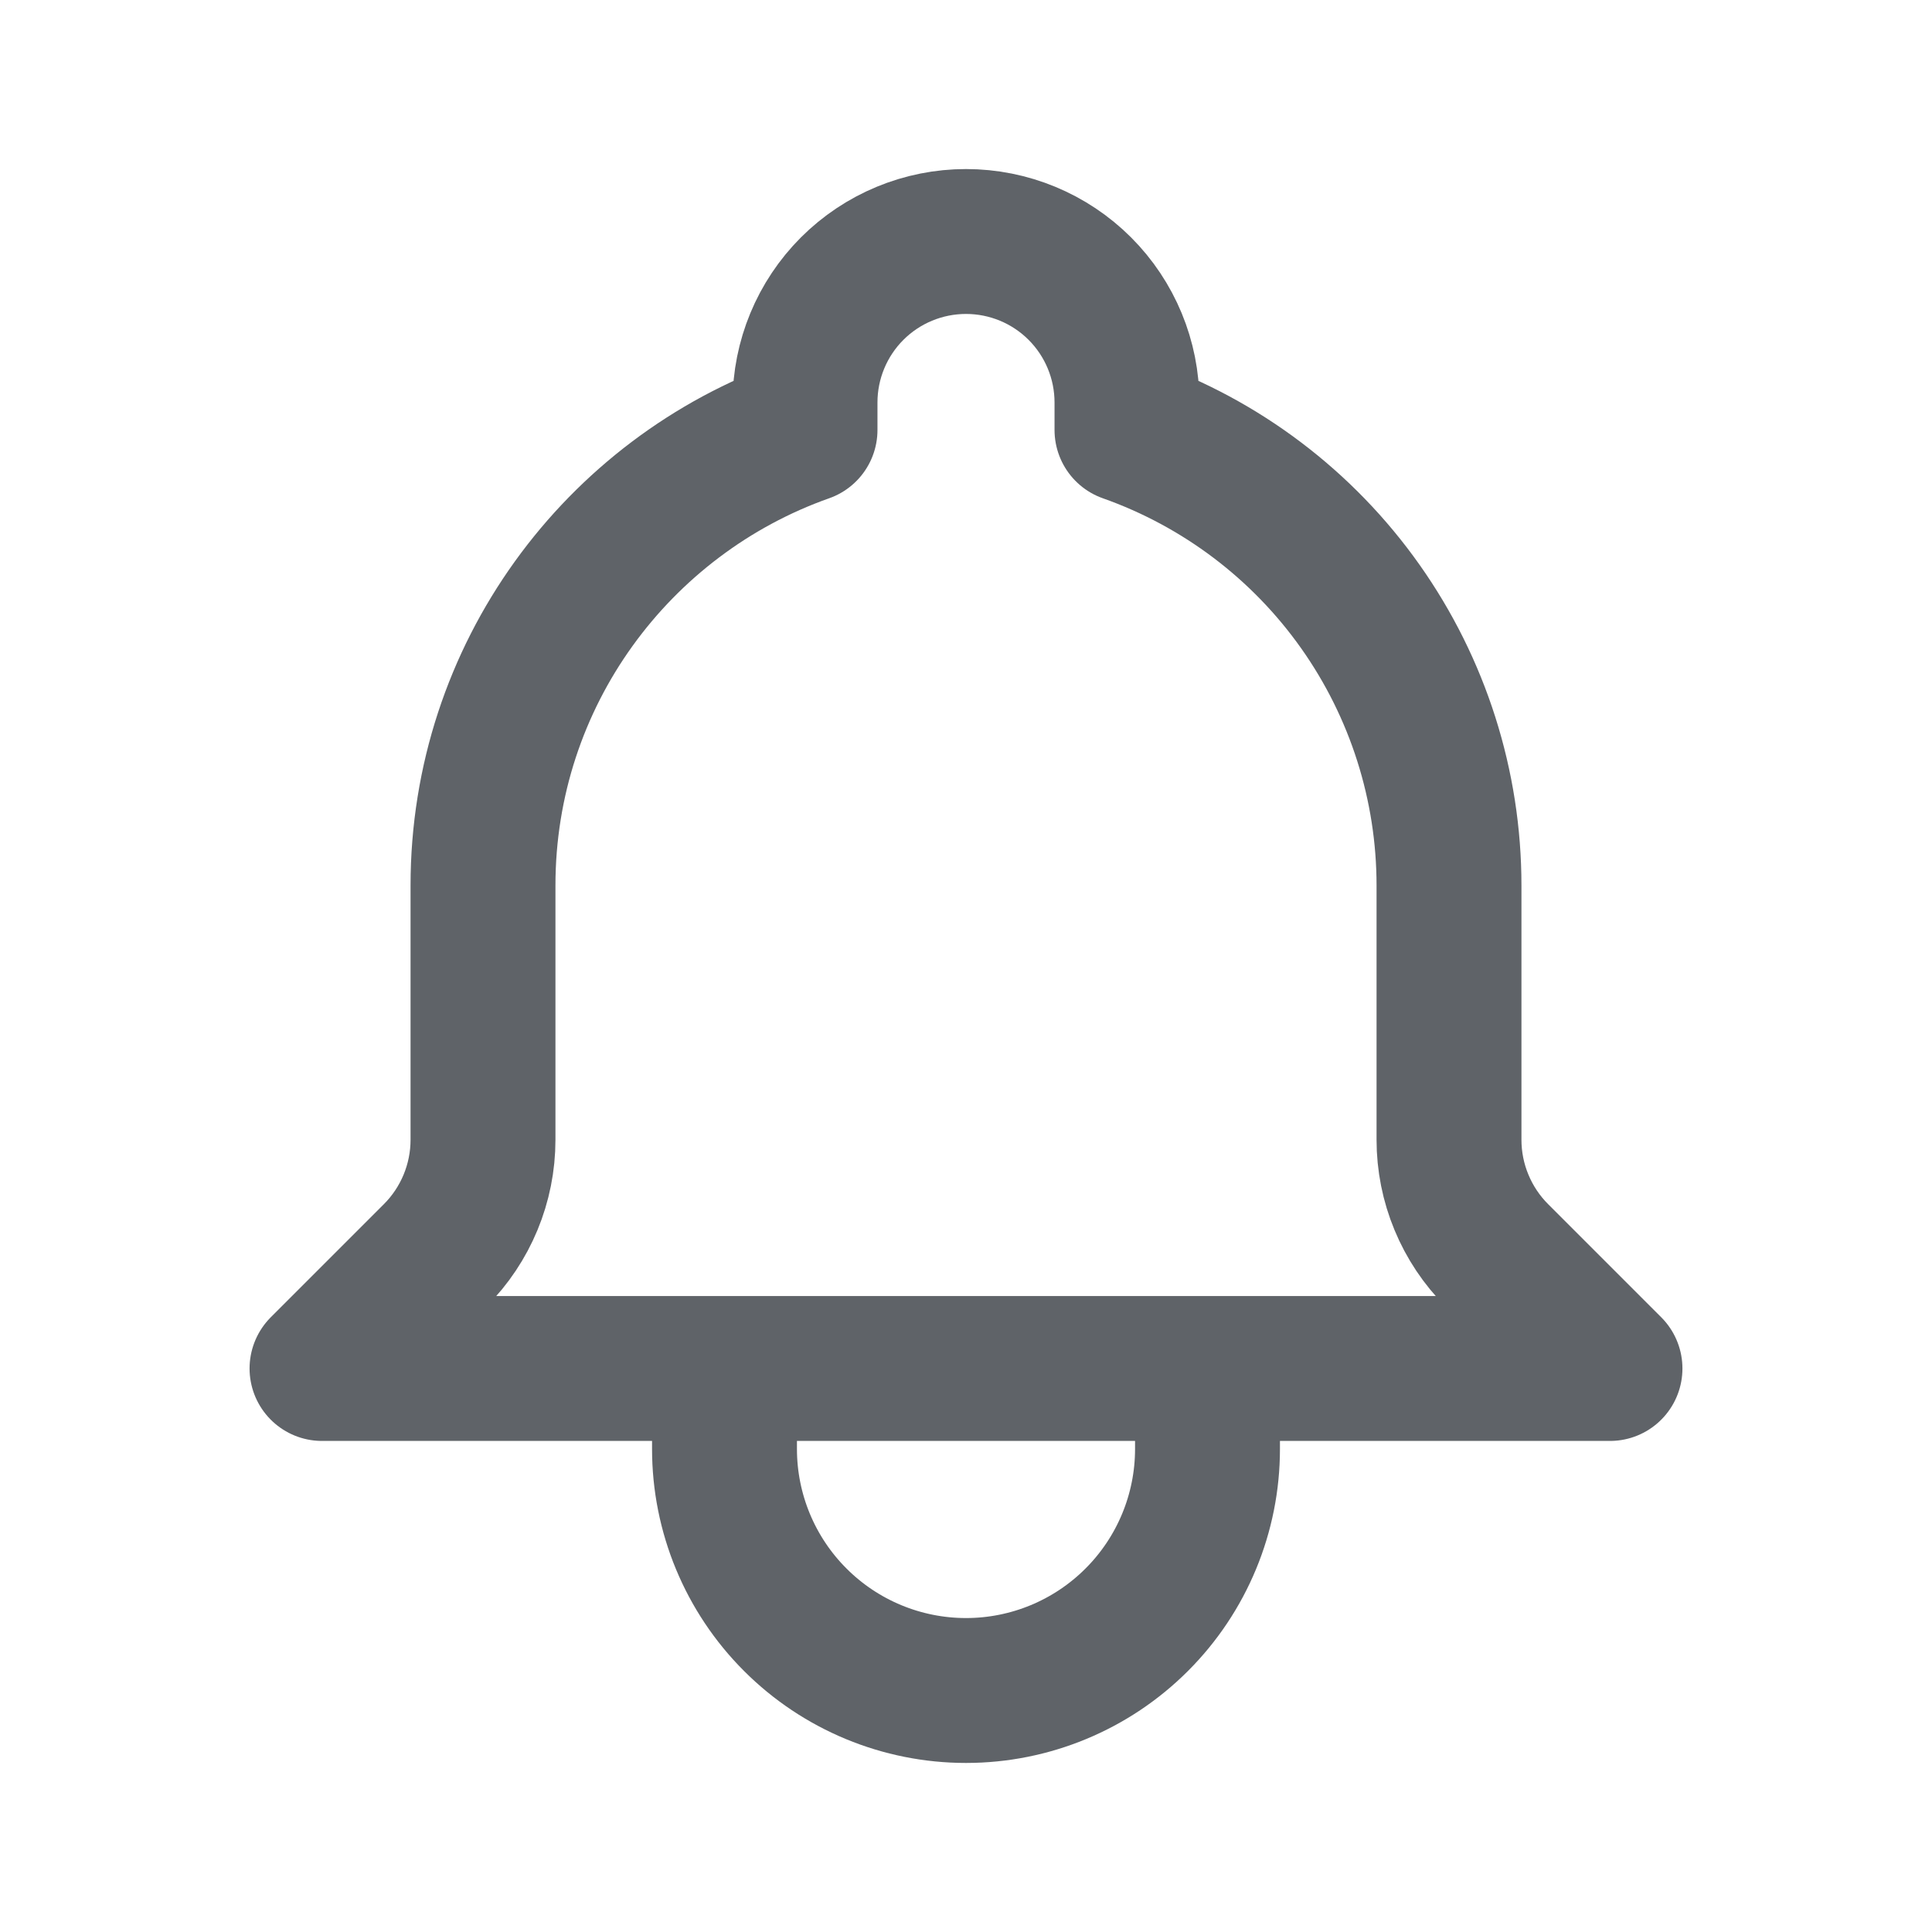
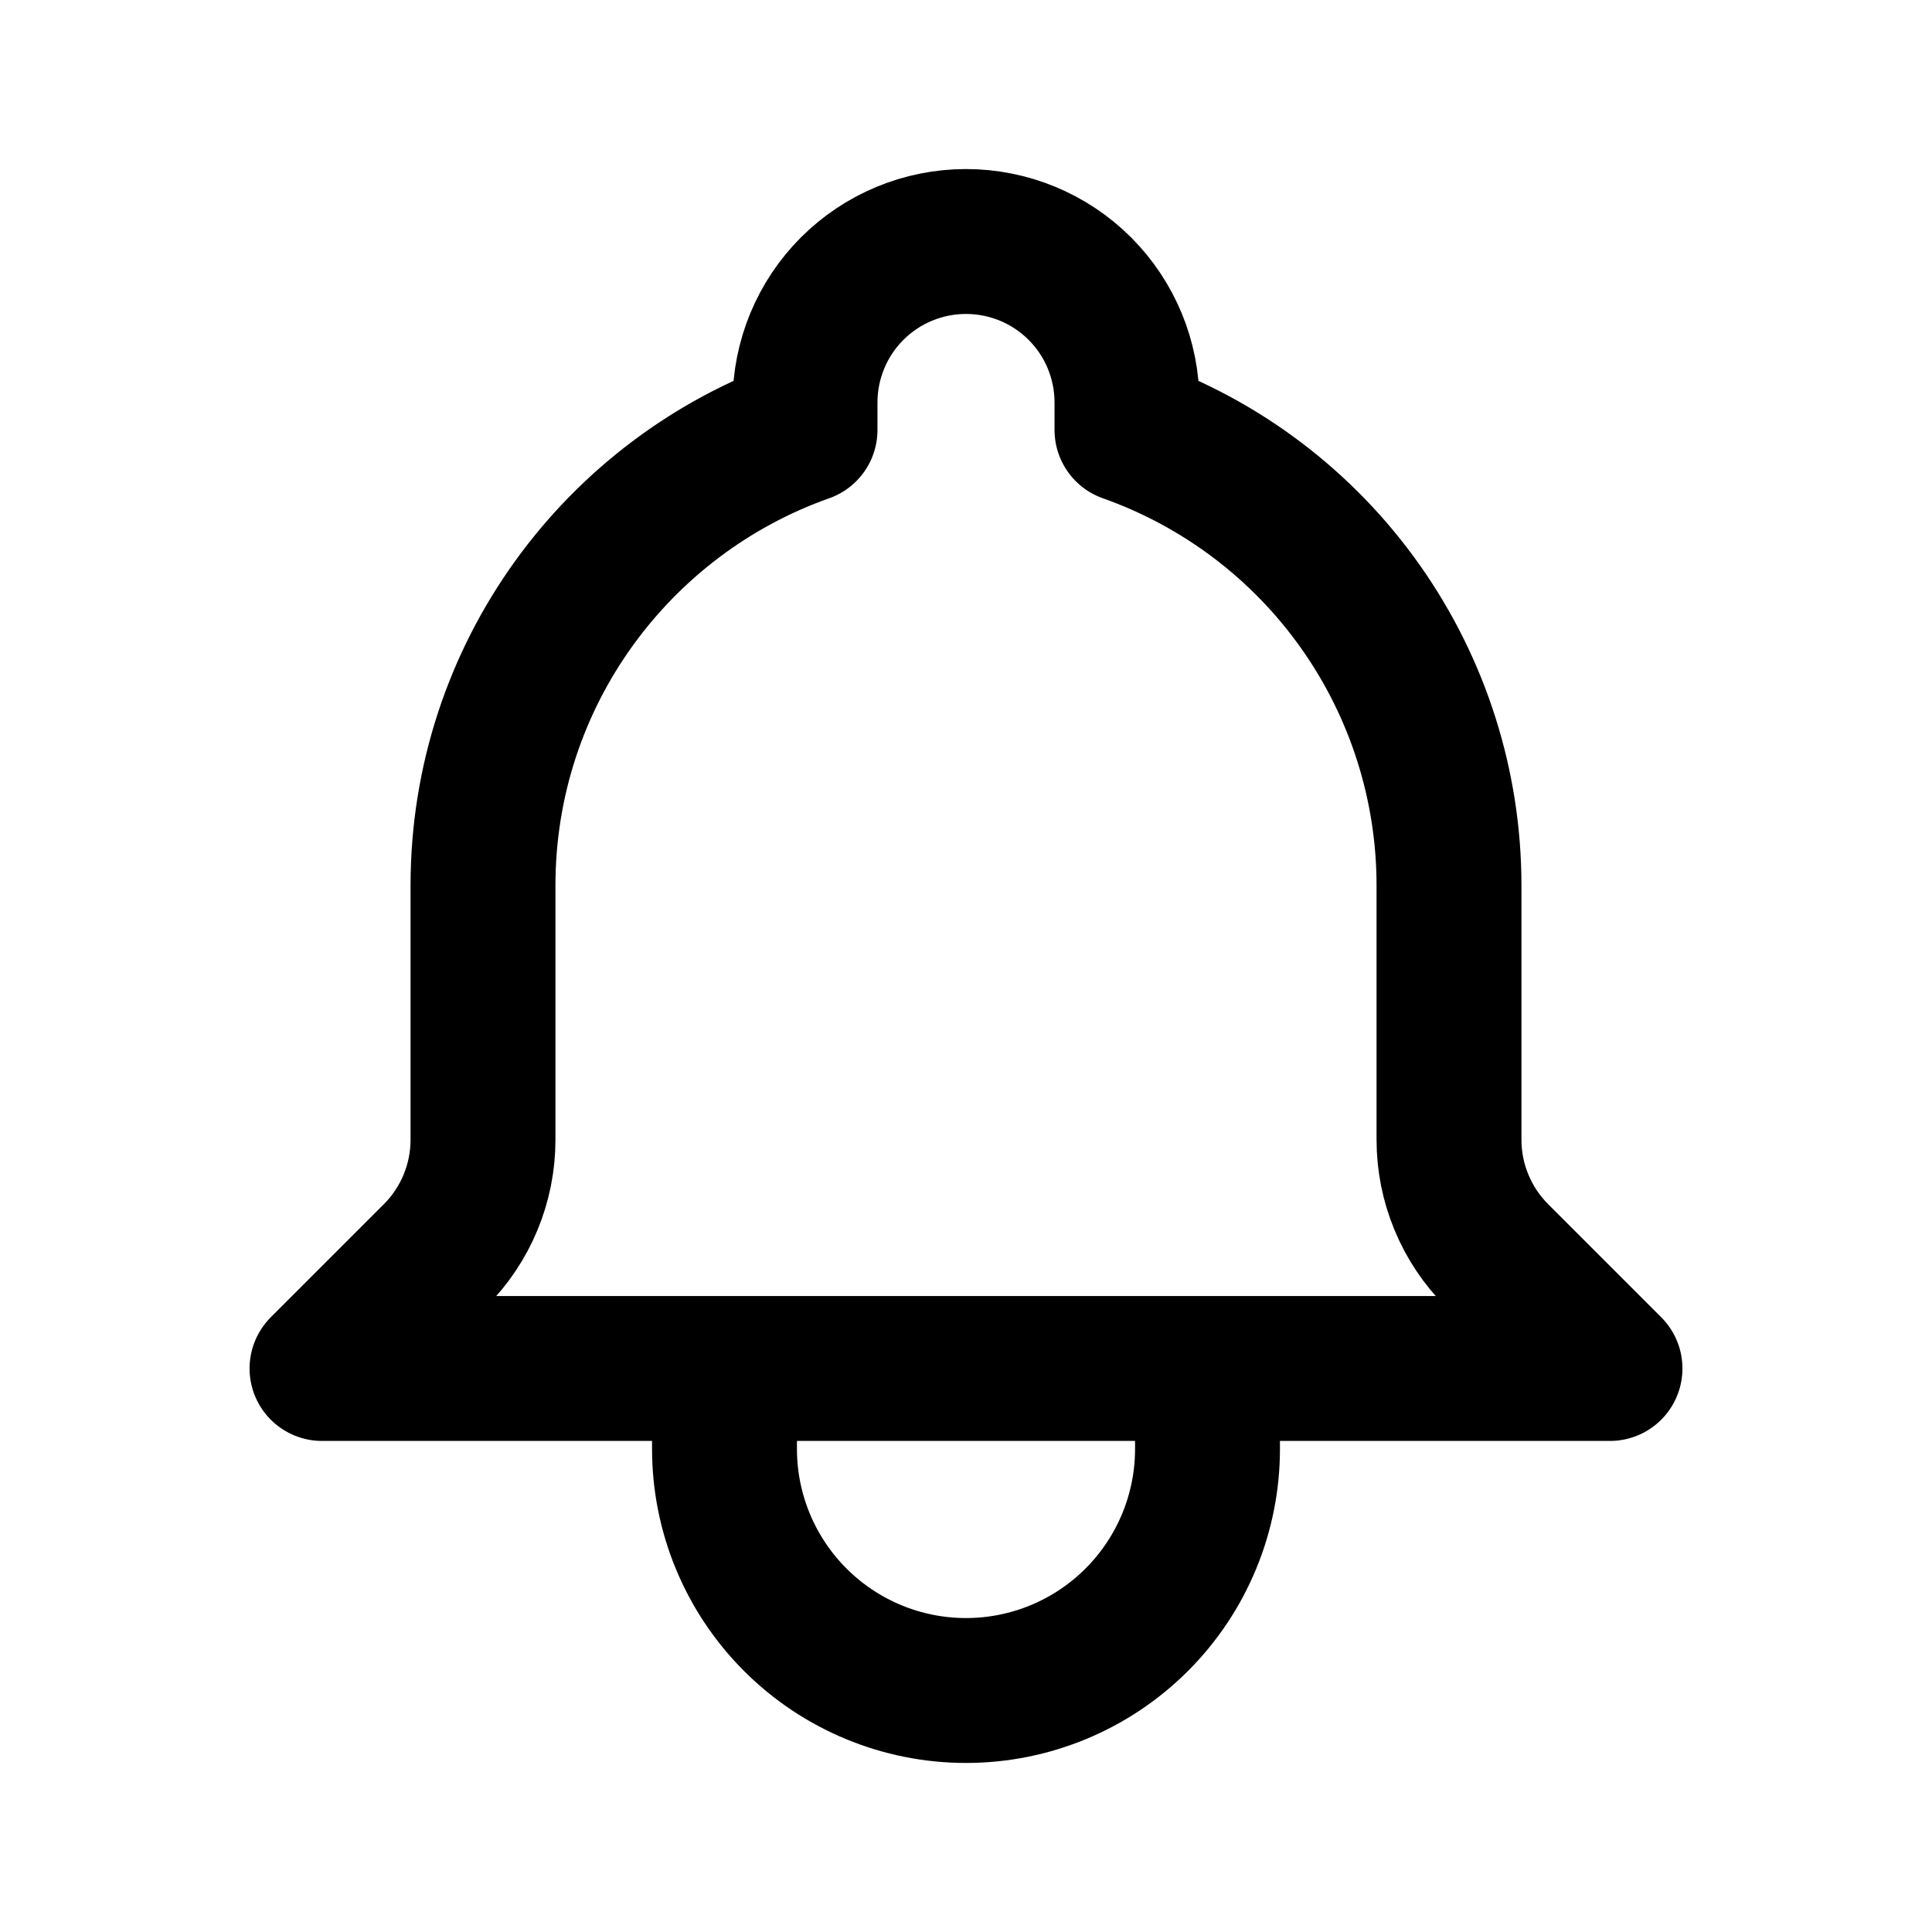
<svg xmlns="http://www.w3.org/2000/svg" width="40" height="40" viewBox="0 0 40 40" fill="none">
-   <path d="M25 28.333H33.333L30.992 25.992C30.677 25.677 30.428 25.304 30.258 24.893C30.087 24.482 30 24.041 30 23.597V18.333C30 16.265 29.359 14.247 28.165 12.558C26.971 10.869 25.283 9.592 23.333 8.902V8.333C23.333 7.449 22.982 6.601 22.357 5.976C21.732 5.351 20.884 5 20 5C19.116 5 18.268 5.351 17.643 5.976C17.018 6.601 16.667 7.449 16.667 8.333V8.902C12.783 10.275 10 13.98 10 18.333V23.598C10 24.495 9.643 25.357 9.008 25.992L6.667 28.333H15M25 28.333V30C25 31.326 24.473 32.598 23.535 33.535C22.598 34.473 21.326 35 20 35C18.674 35 17.402 34.473 16.465 33.535C15.527 32.598 15 31.326 15 30V28.333M25 28.333H15" stroke="#5F6368" stroke-width="3" stroke-linecap="round" stroke-linejoin="round" />
+   <path d="M25 28.333H33.333L30.992 25.992C30.677 25.677 30.428 25.304 30.258 24.893C30.087 24.482 30 24.041 30 23.597V18.333C30 16.265 29.359 14.247 28.165 12.558C26.971 10.869 25.283 9.592 23.333 8.902V8.333C23.333 7.449 22.982 6.601 22.357 5.976C21.732 5.351 20.884 5 20 5C19.116 5 18.268 5.351 17.643 5.976C17.018 6.601 16.667 7.449 16.667 8.333V8.902C12.783 10.275 10 13.98 10 18.333V23.598C10 24.495 9.643 25.357 9.008 25.992L6.667 28.333H15M25 28.333V30C25 31.326 24.473 32.598 23.535 33.535C22.598 34.473 21.326 35 20 35C18.674 35 17.402 34.473 16.465 33.535C15.527 32.598 15 31.326 15 30V28.333M25 28.333H15" stroke="#000" stroke-width="3" stroke-linecap="round" stroke-linejoin="round" />
</svg>
